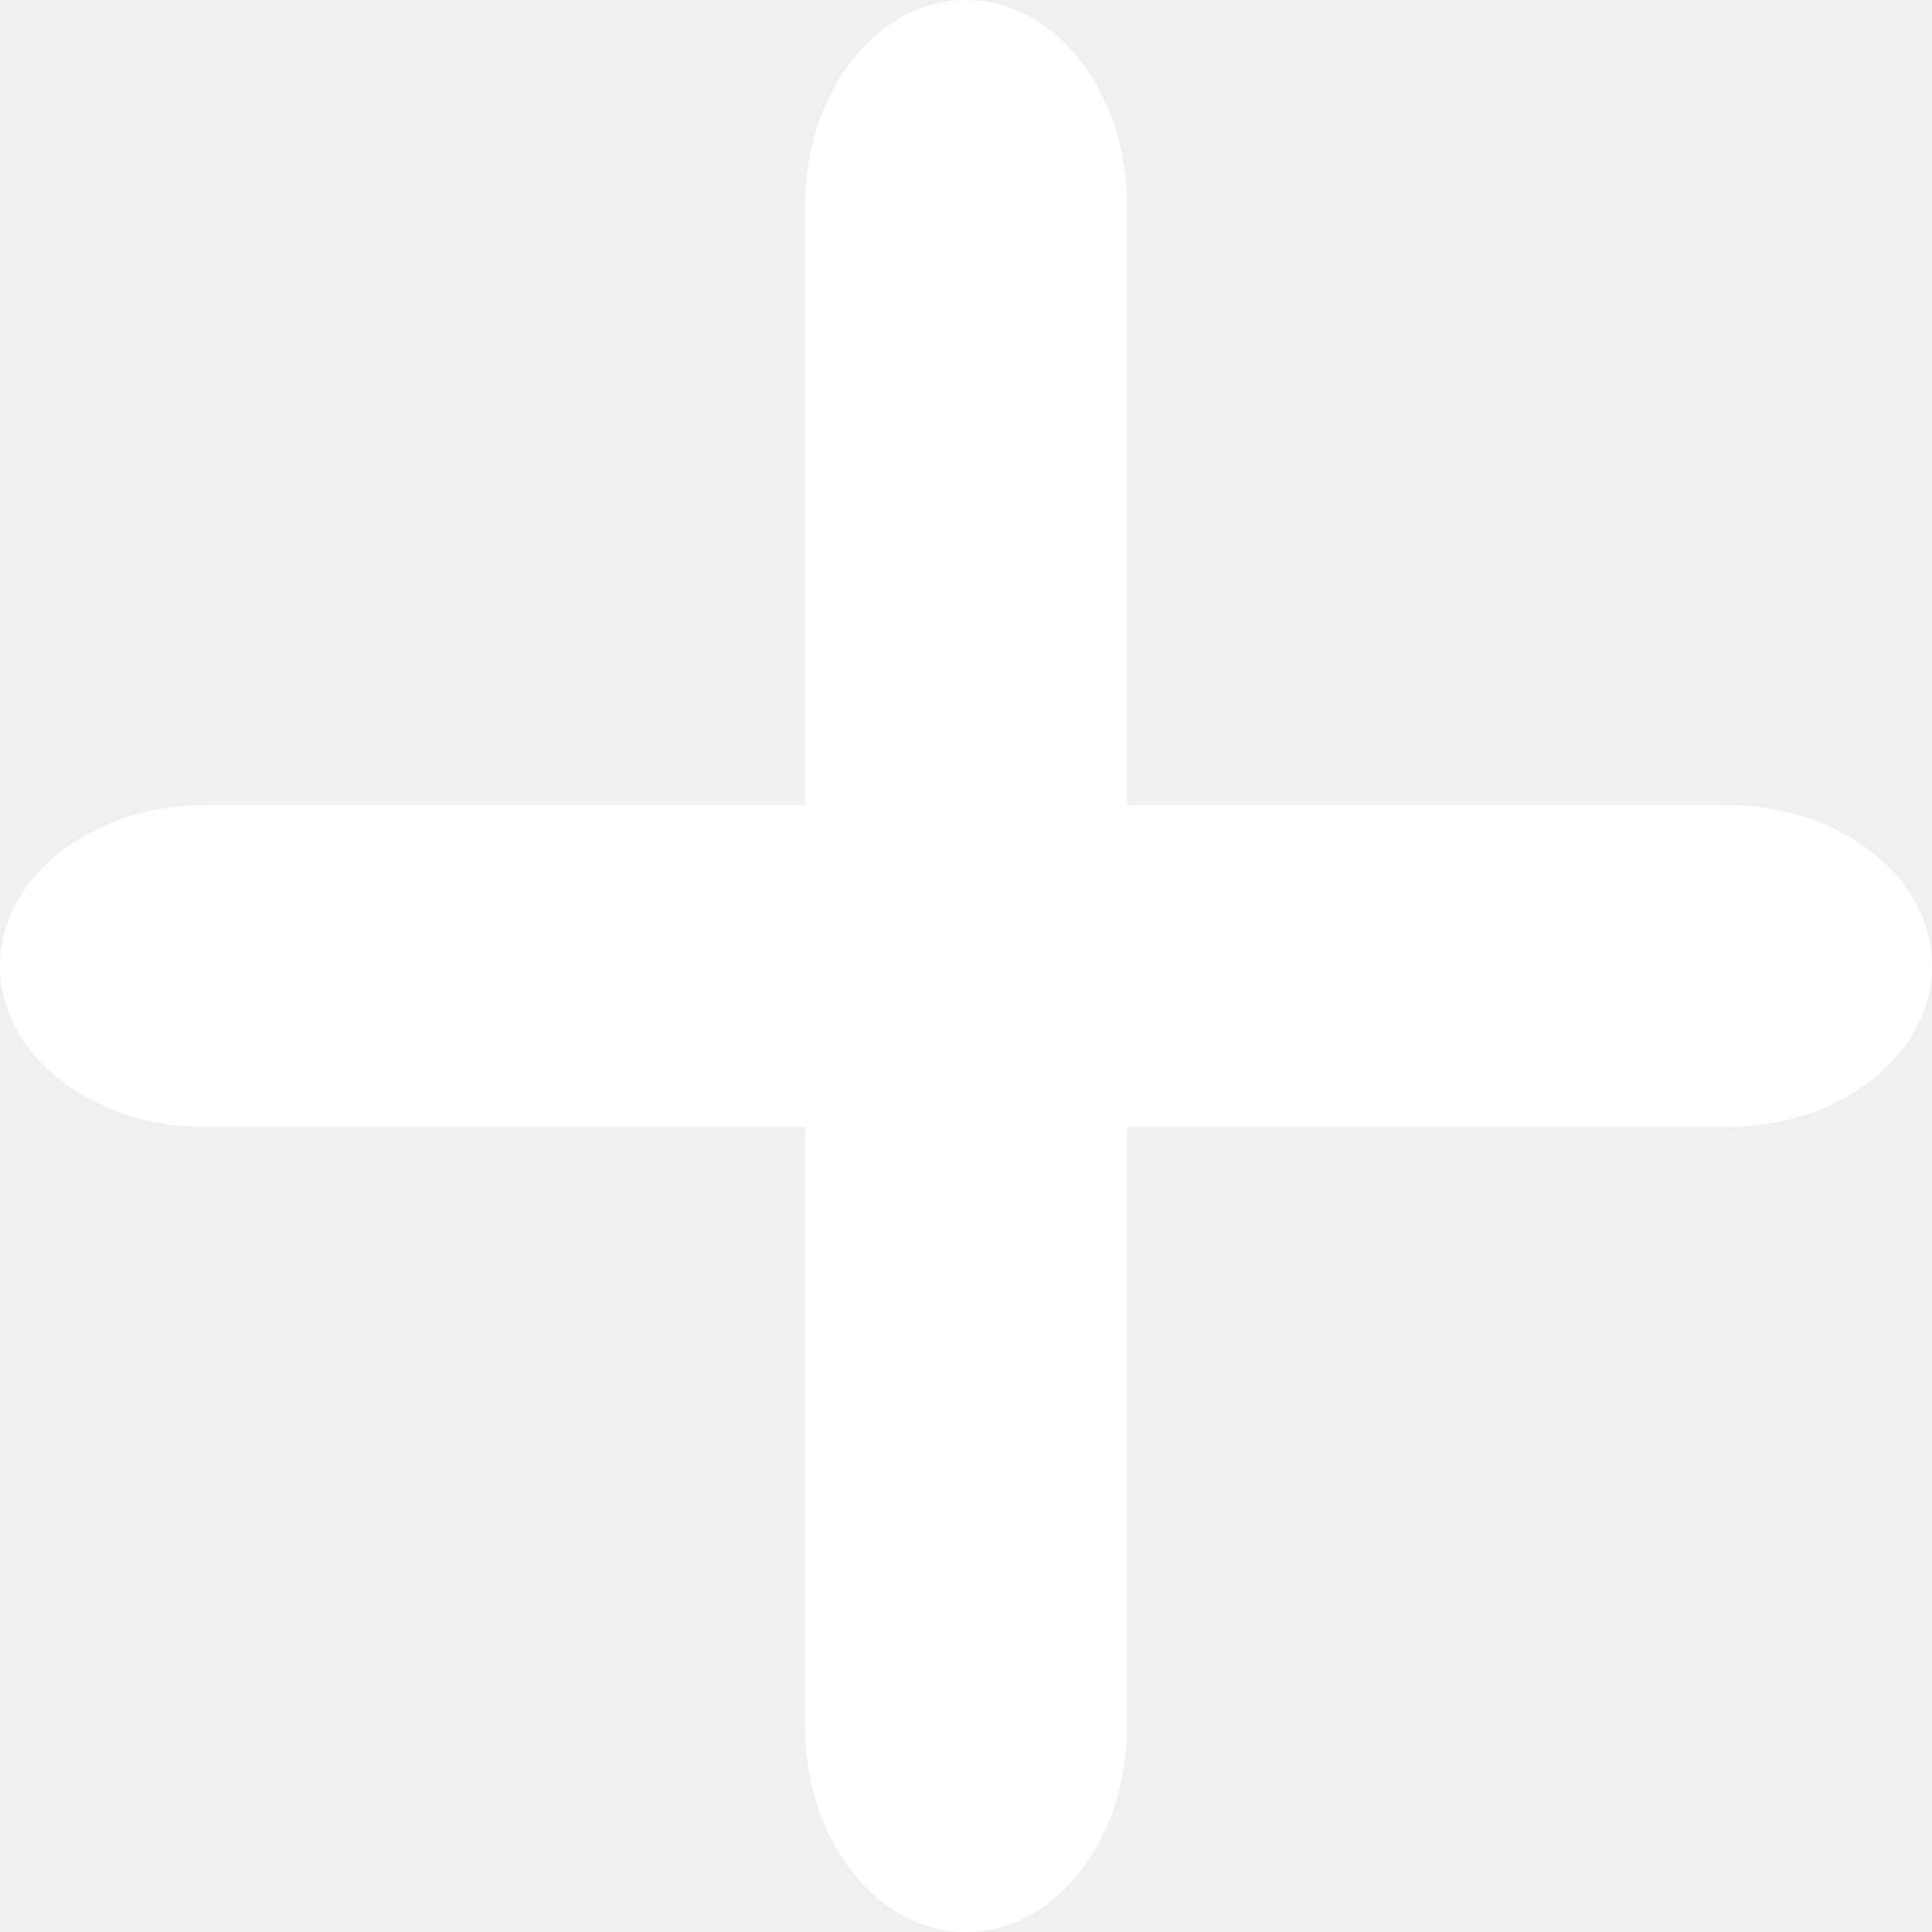
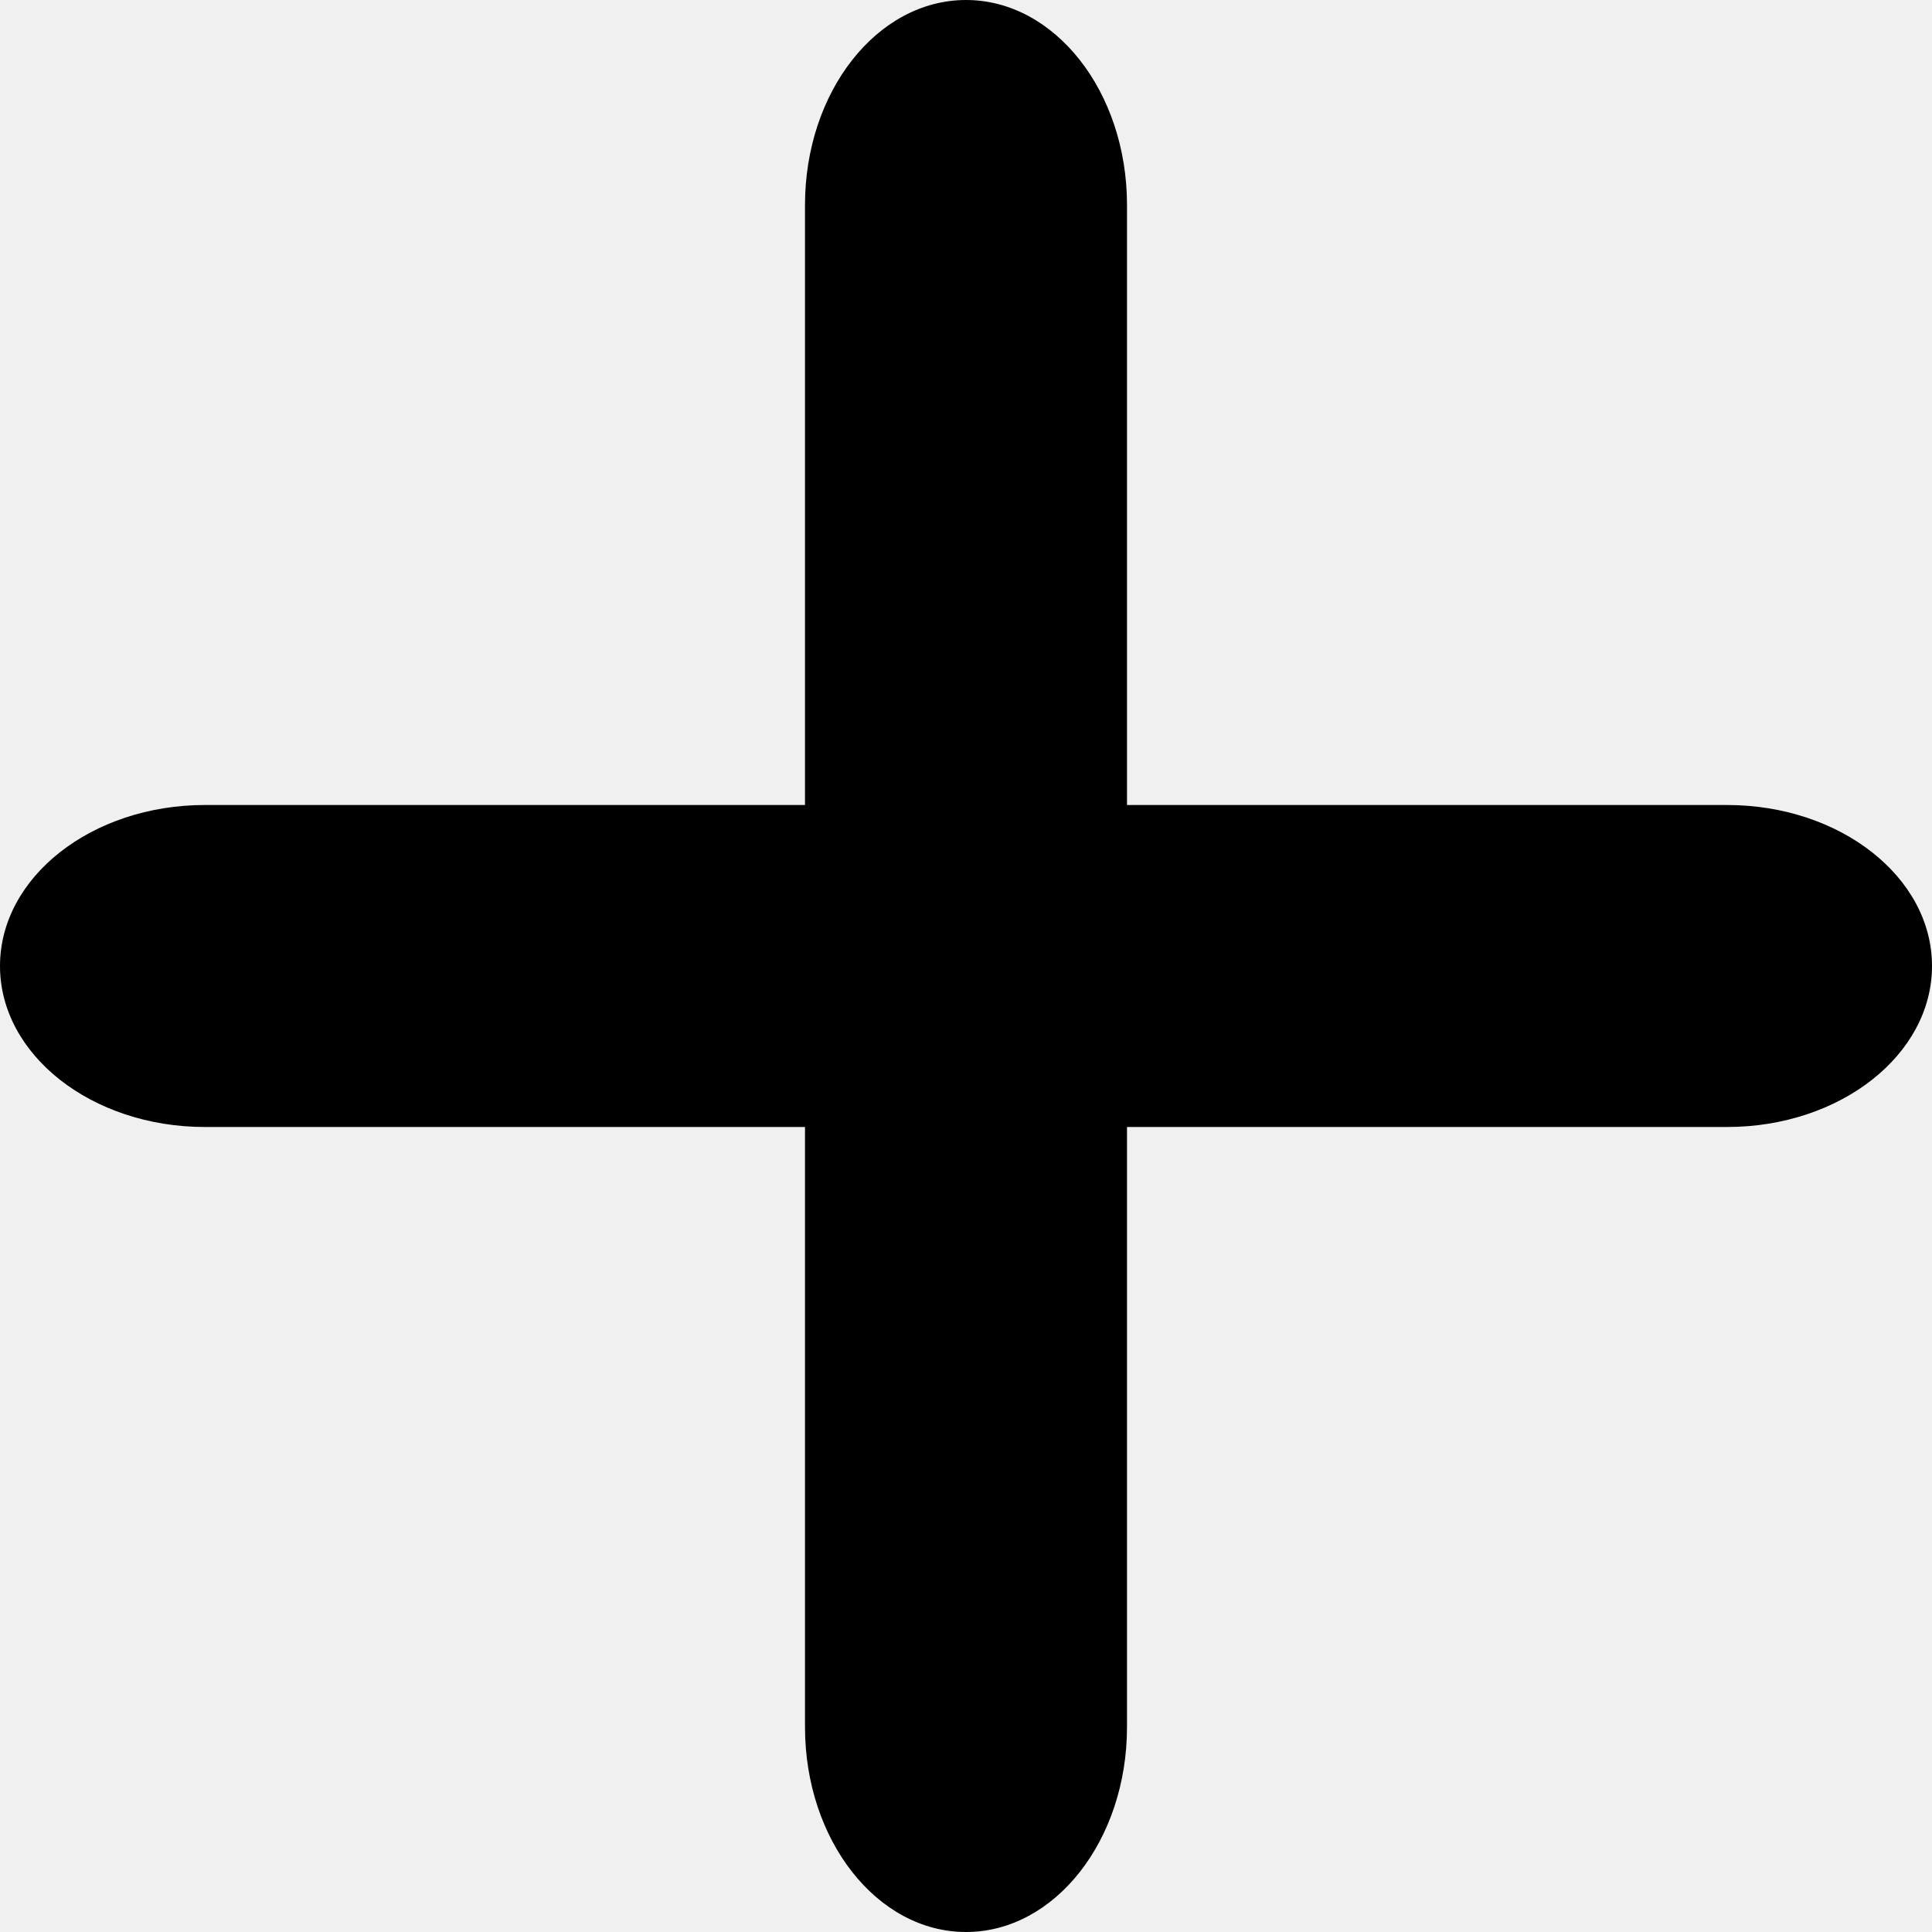
<svg xmlns="http://www.w3.org/2000/svg" width="12px" height="12px" viewBox="0 0 12 12" version="1.1">
  <defs />
-   <g id="Symbols" stroke="none" stroke-width="1" fill="none" fill-rule="evenodd">
-     <g id="icon-plus-12" fill="#FFFFFF" fill-rule="nonzero">
+   <g id="Symbols" fill-rule="evenodd">
+     <g id="icon-plus-12" fill-rule="nonzero">
      <g id="Group">
        <path d="M5,1.273 C5,0.57 5.448,0 6,0 C6.552,0 7,0.57 7,1.273 L7,10.727 C7,11.43 6.552,12 6,12 C5.448,12 5,11.43 5,10.727 L5,1.273 Z" id="Shape" transform="translate(6, 6) scale(1, -1) translate(-6, -6) " />
        <path d="M5,1.273 C5,0.57 5.448,0 6,0 C6.552,0 7,0.57 7,1.273 L7,10.727 C7,11.43 6.552,12 6,12 C5.448,12 5,11.43 5,10.727 L5,1.273 Z" id="Shape-Copy" transform="translate(6, 6) scale(1, -1) rotate(90) translate(-6, -6) " />
      </g>
    </g>
  </g>
</svg>
